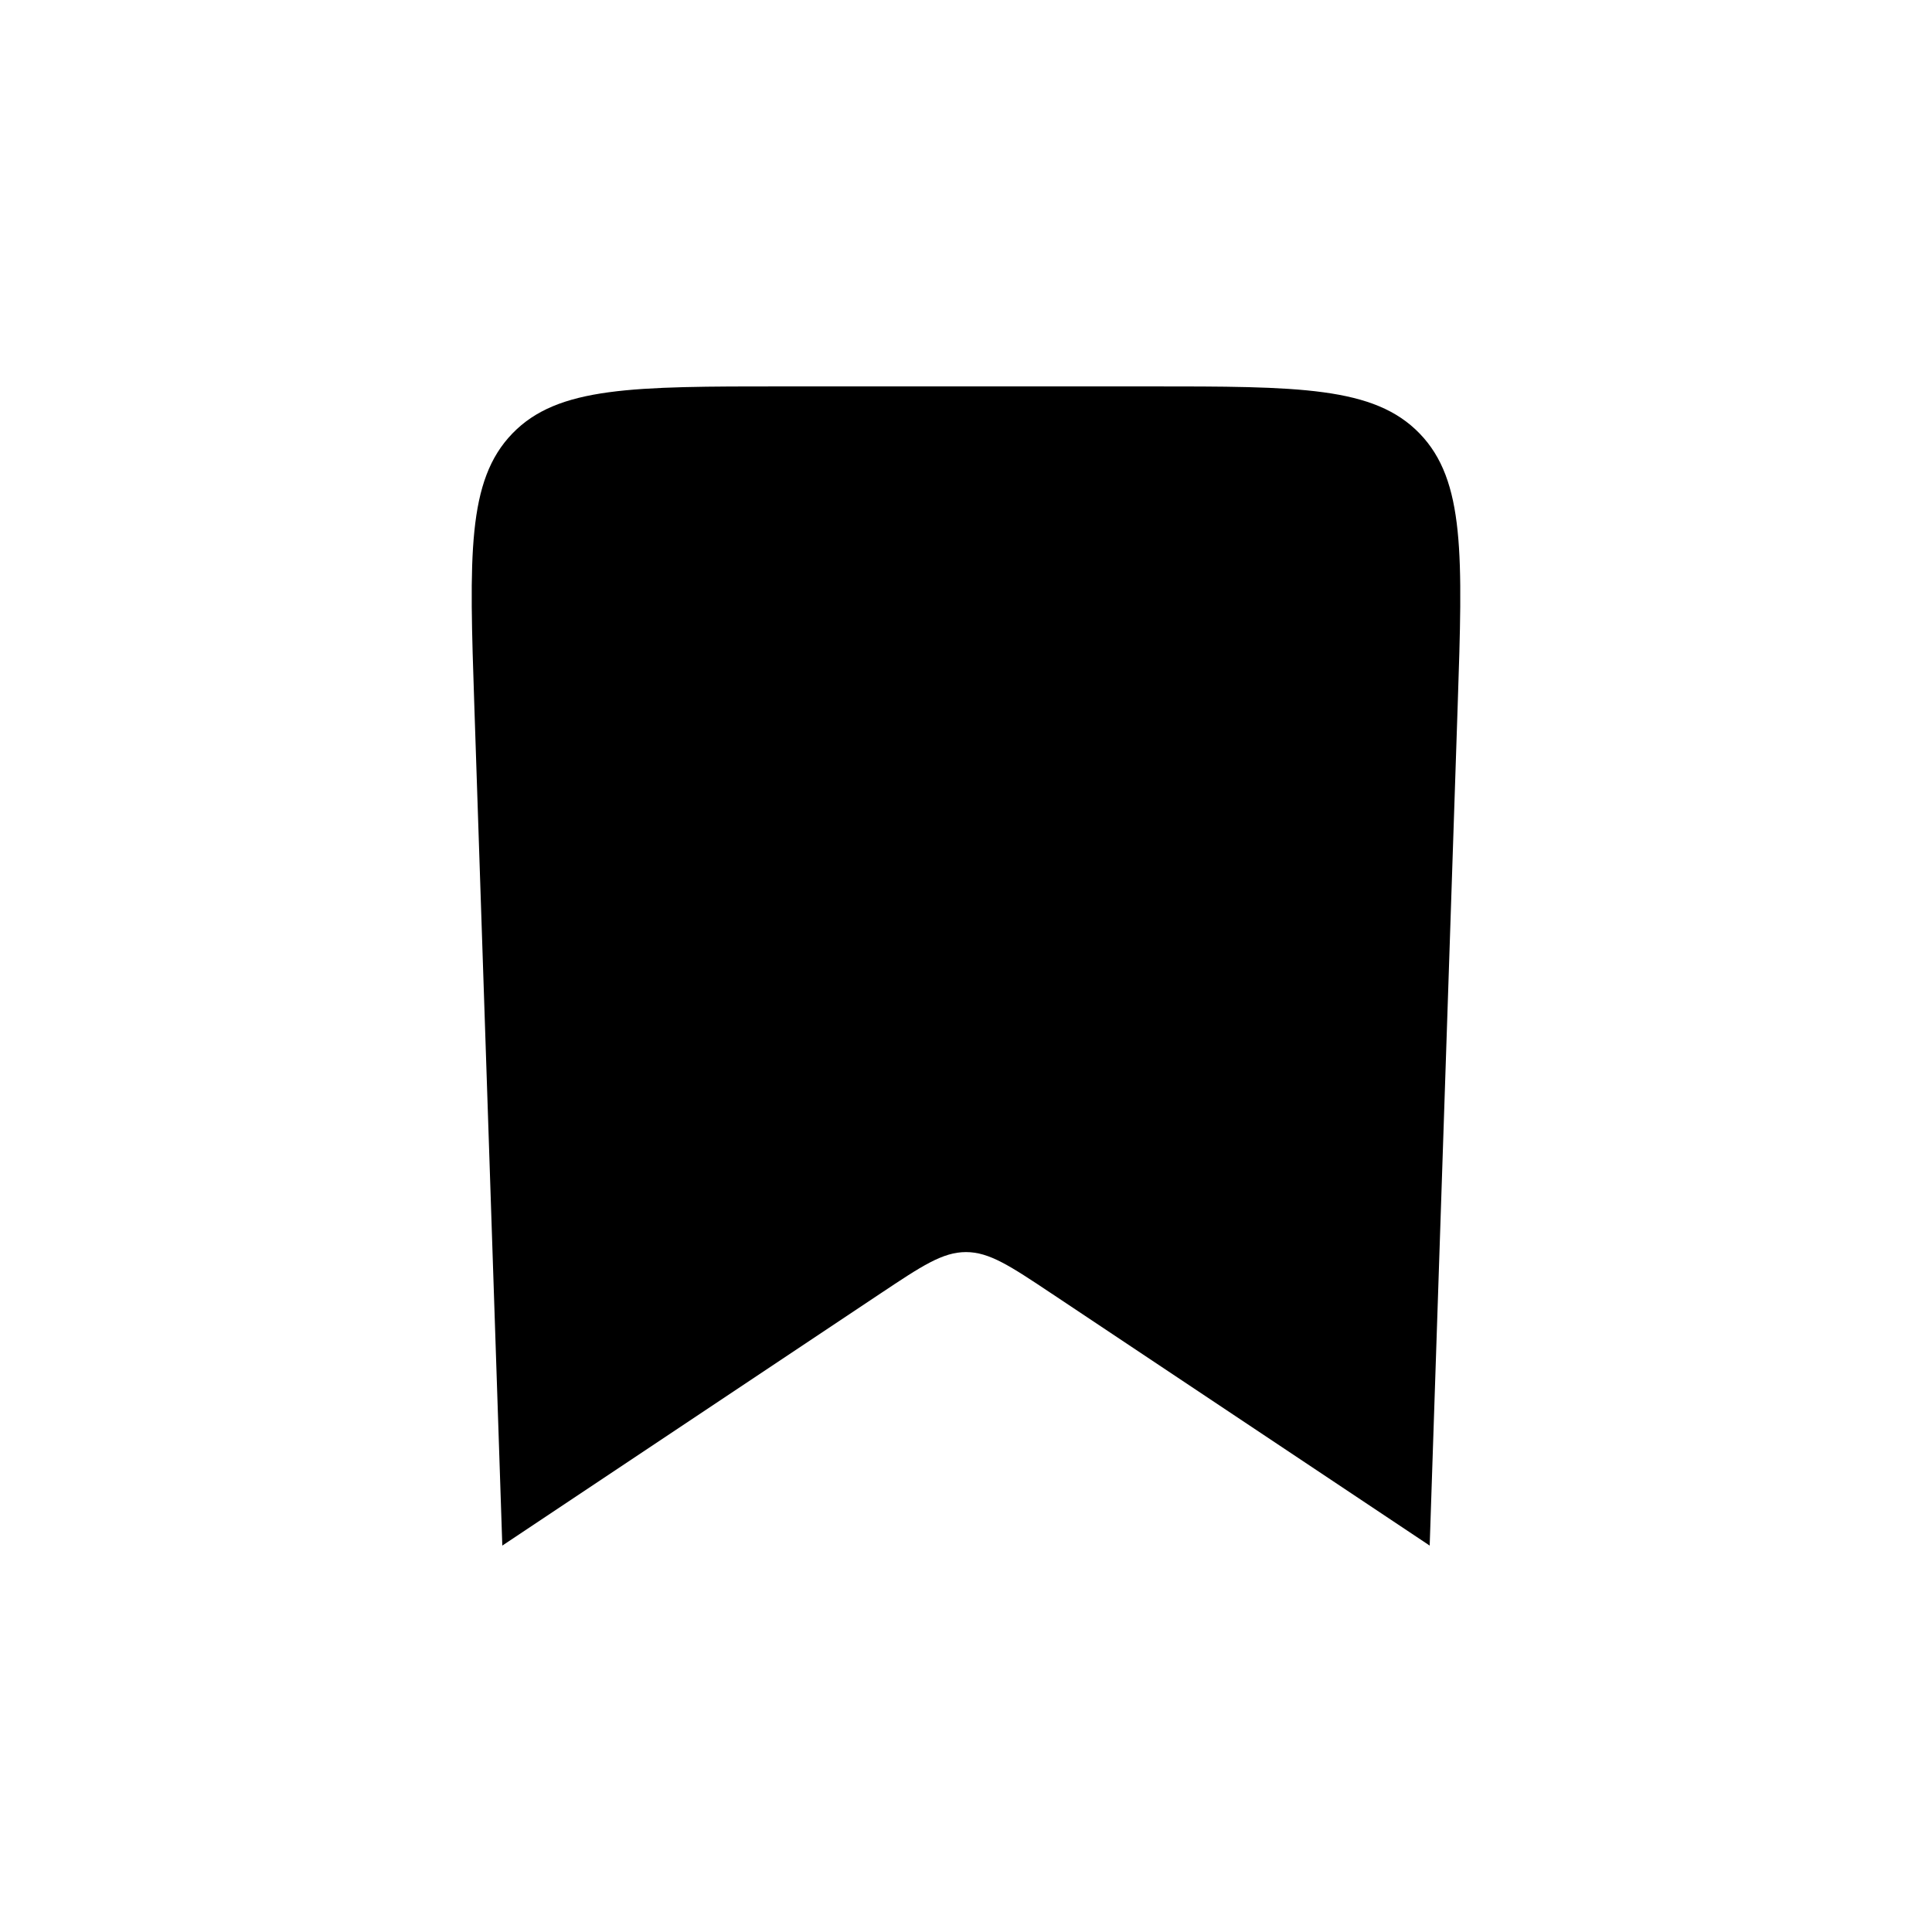
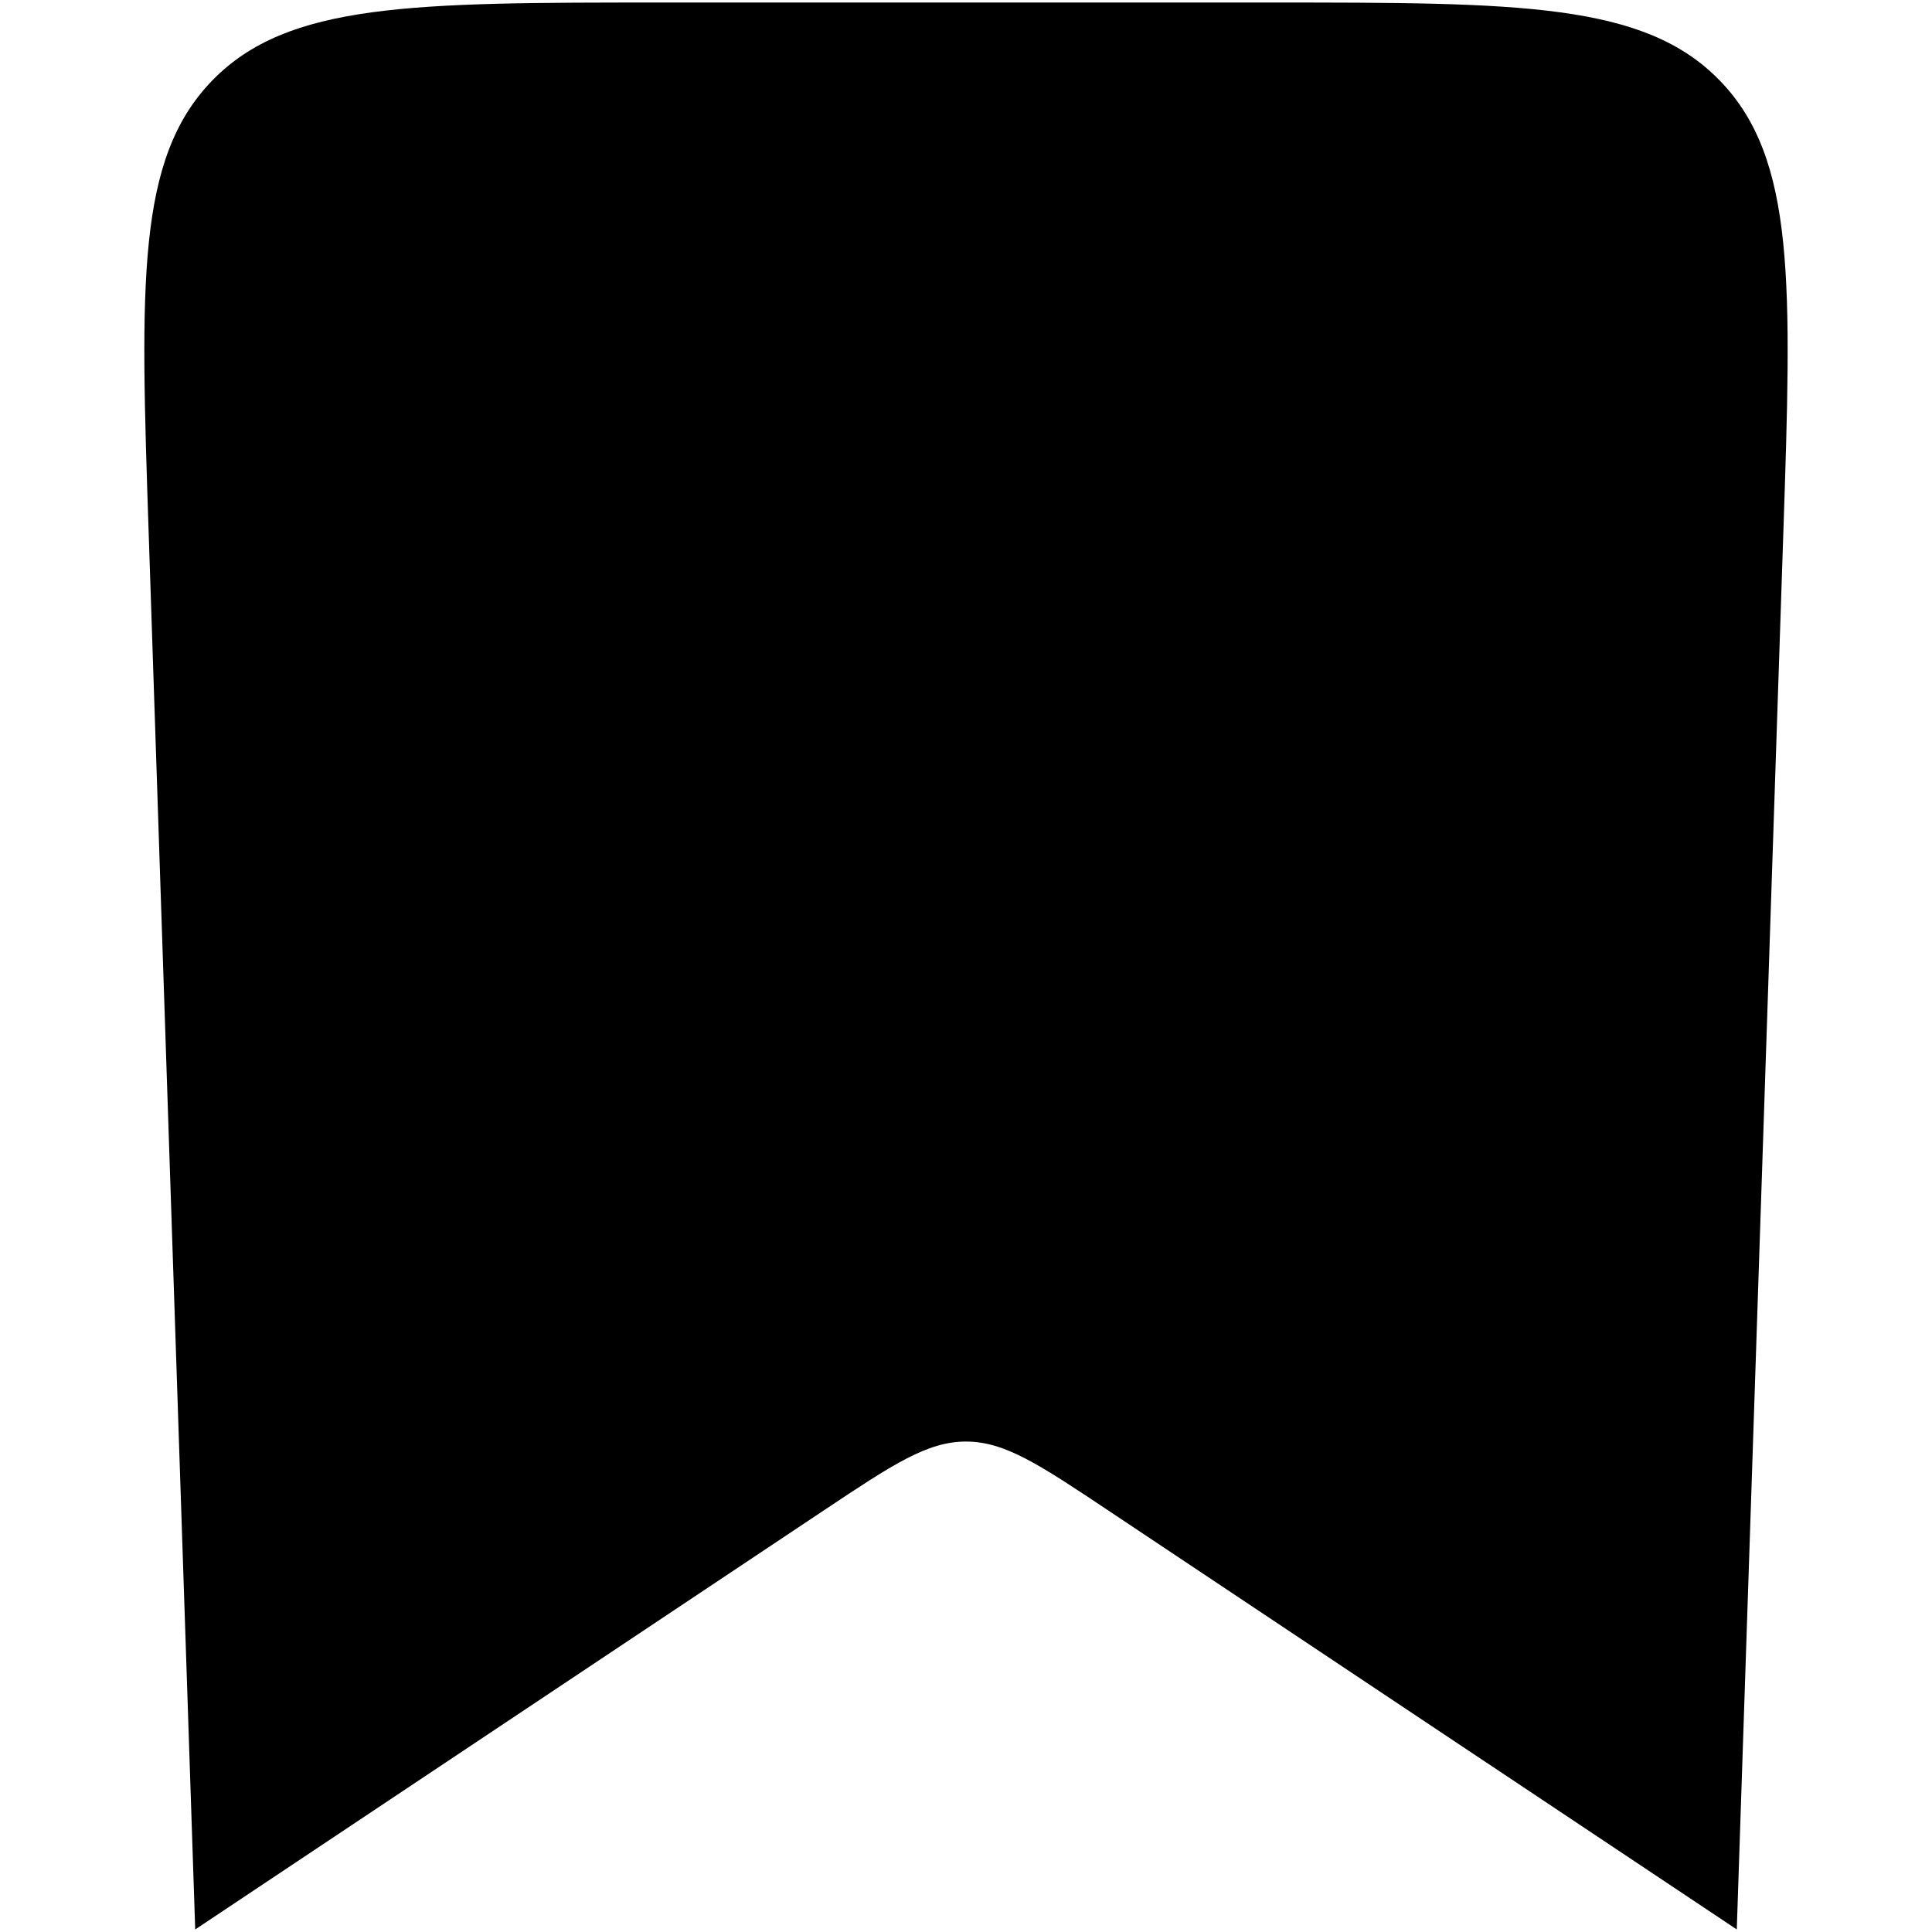
<svg xmlns="http://www.w3.org/2000/svg" width="700pt" height="700pt" version="1.1" viewBox="0 0 700 700" id="svg4">
  <defs id="defs8" />
-   <path d="m 171.858,255.73 c -1.816,-54.395 -2.723,-81.598 13.785,-98.664 C 202.151,140 229.366,140 283.795,140 h 132.41 c 54.43,0 81.645,0 98.152,17.066 16.508,17.066 15.602,44.27 13.785,98.664 l -10.141,304.27 -136.94,-91.293 c -15.055,-10.035 -22.586,-15.055 -31.062,-15.055 -8.476,0 -16.008,5.019 -31.062,15.055 L 181.997,560 Z" id="path2" />
+   <path d="M 53.875,193.295 C 50.855,102.875 49.349,57.655 76.79,29.286 104.231,0.918 149.47,0.918 239.947,0.918 h 220.105 c 90.479,0 135.718,0 163.158,28.369 27.441,28.369 25.935,73.59 22.915,164.009 L 629.267,699.082 401.632,547.326 c -25.026,-16.681 -37.545,-25.026 -51.634,-25.026 -14.09,0 -26.61,8.344 -51.634,25.026 L 70.729,699.082 Z" id="path2" style="stroke-width:1.662" />
</svg>
